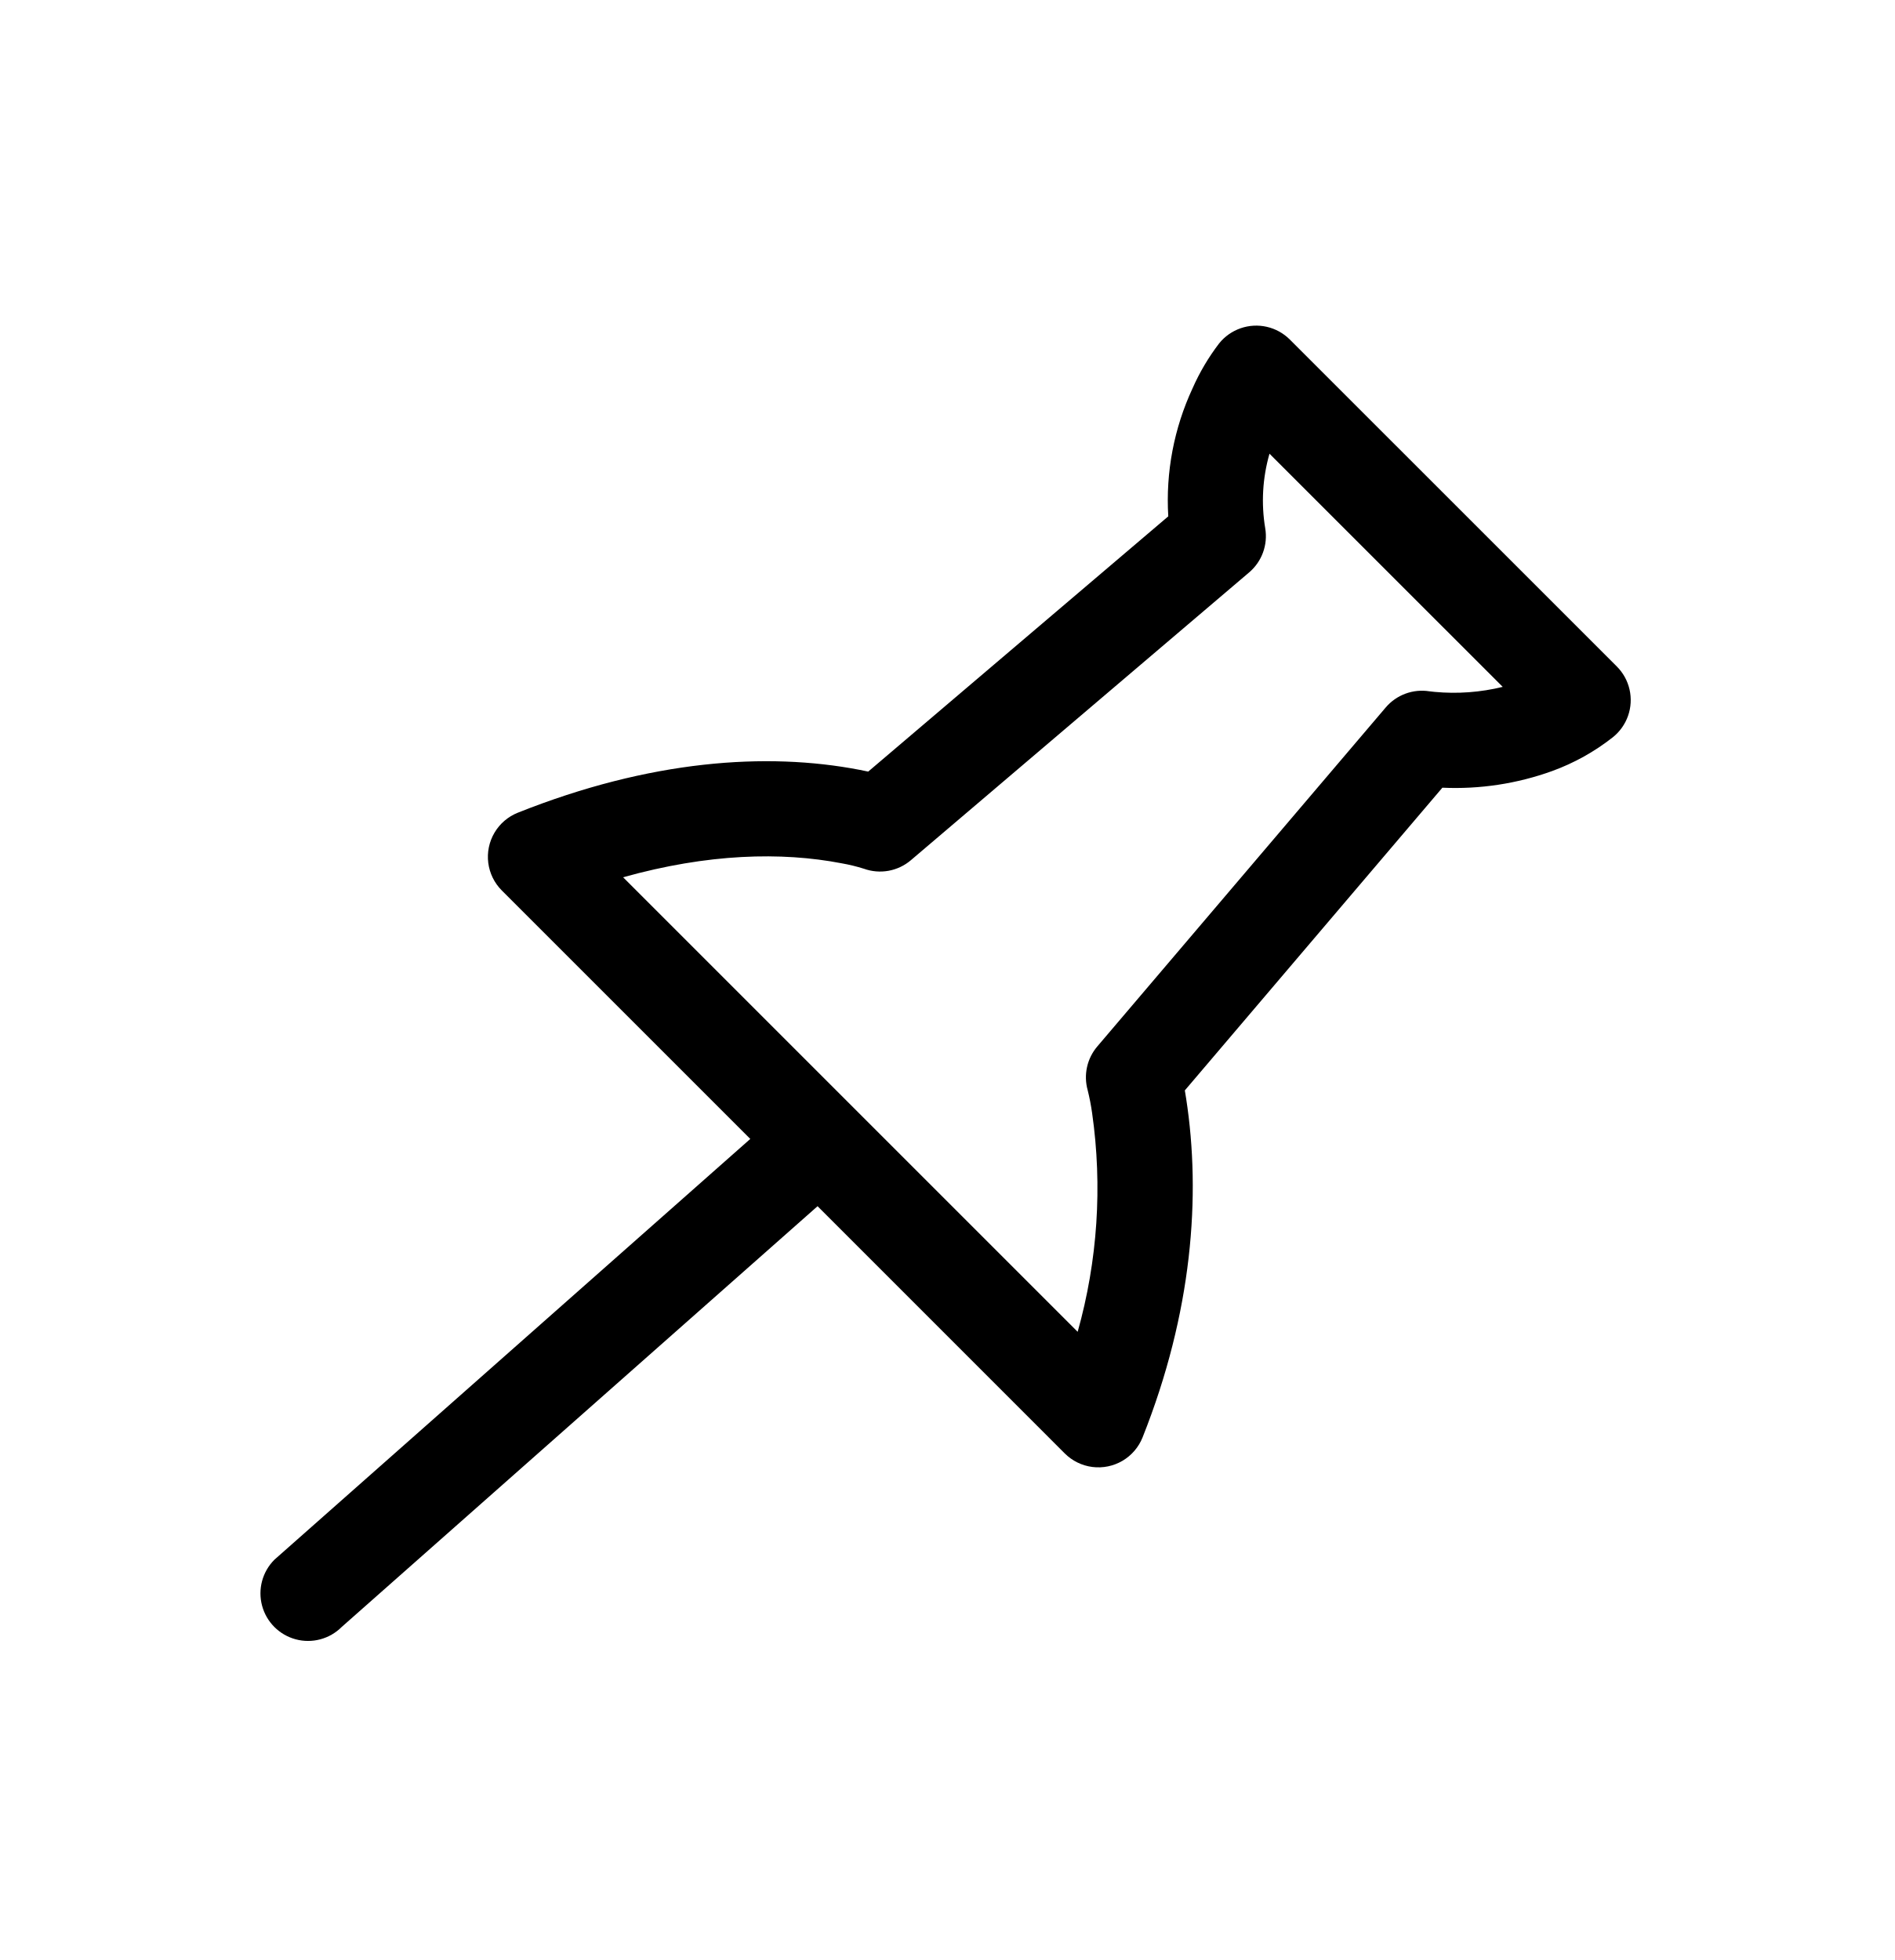
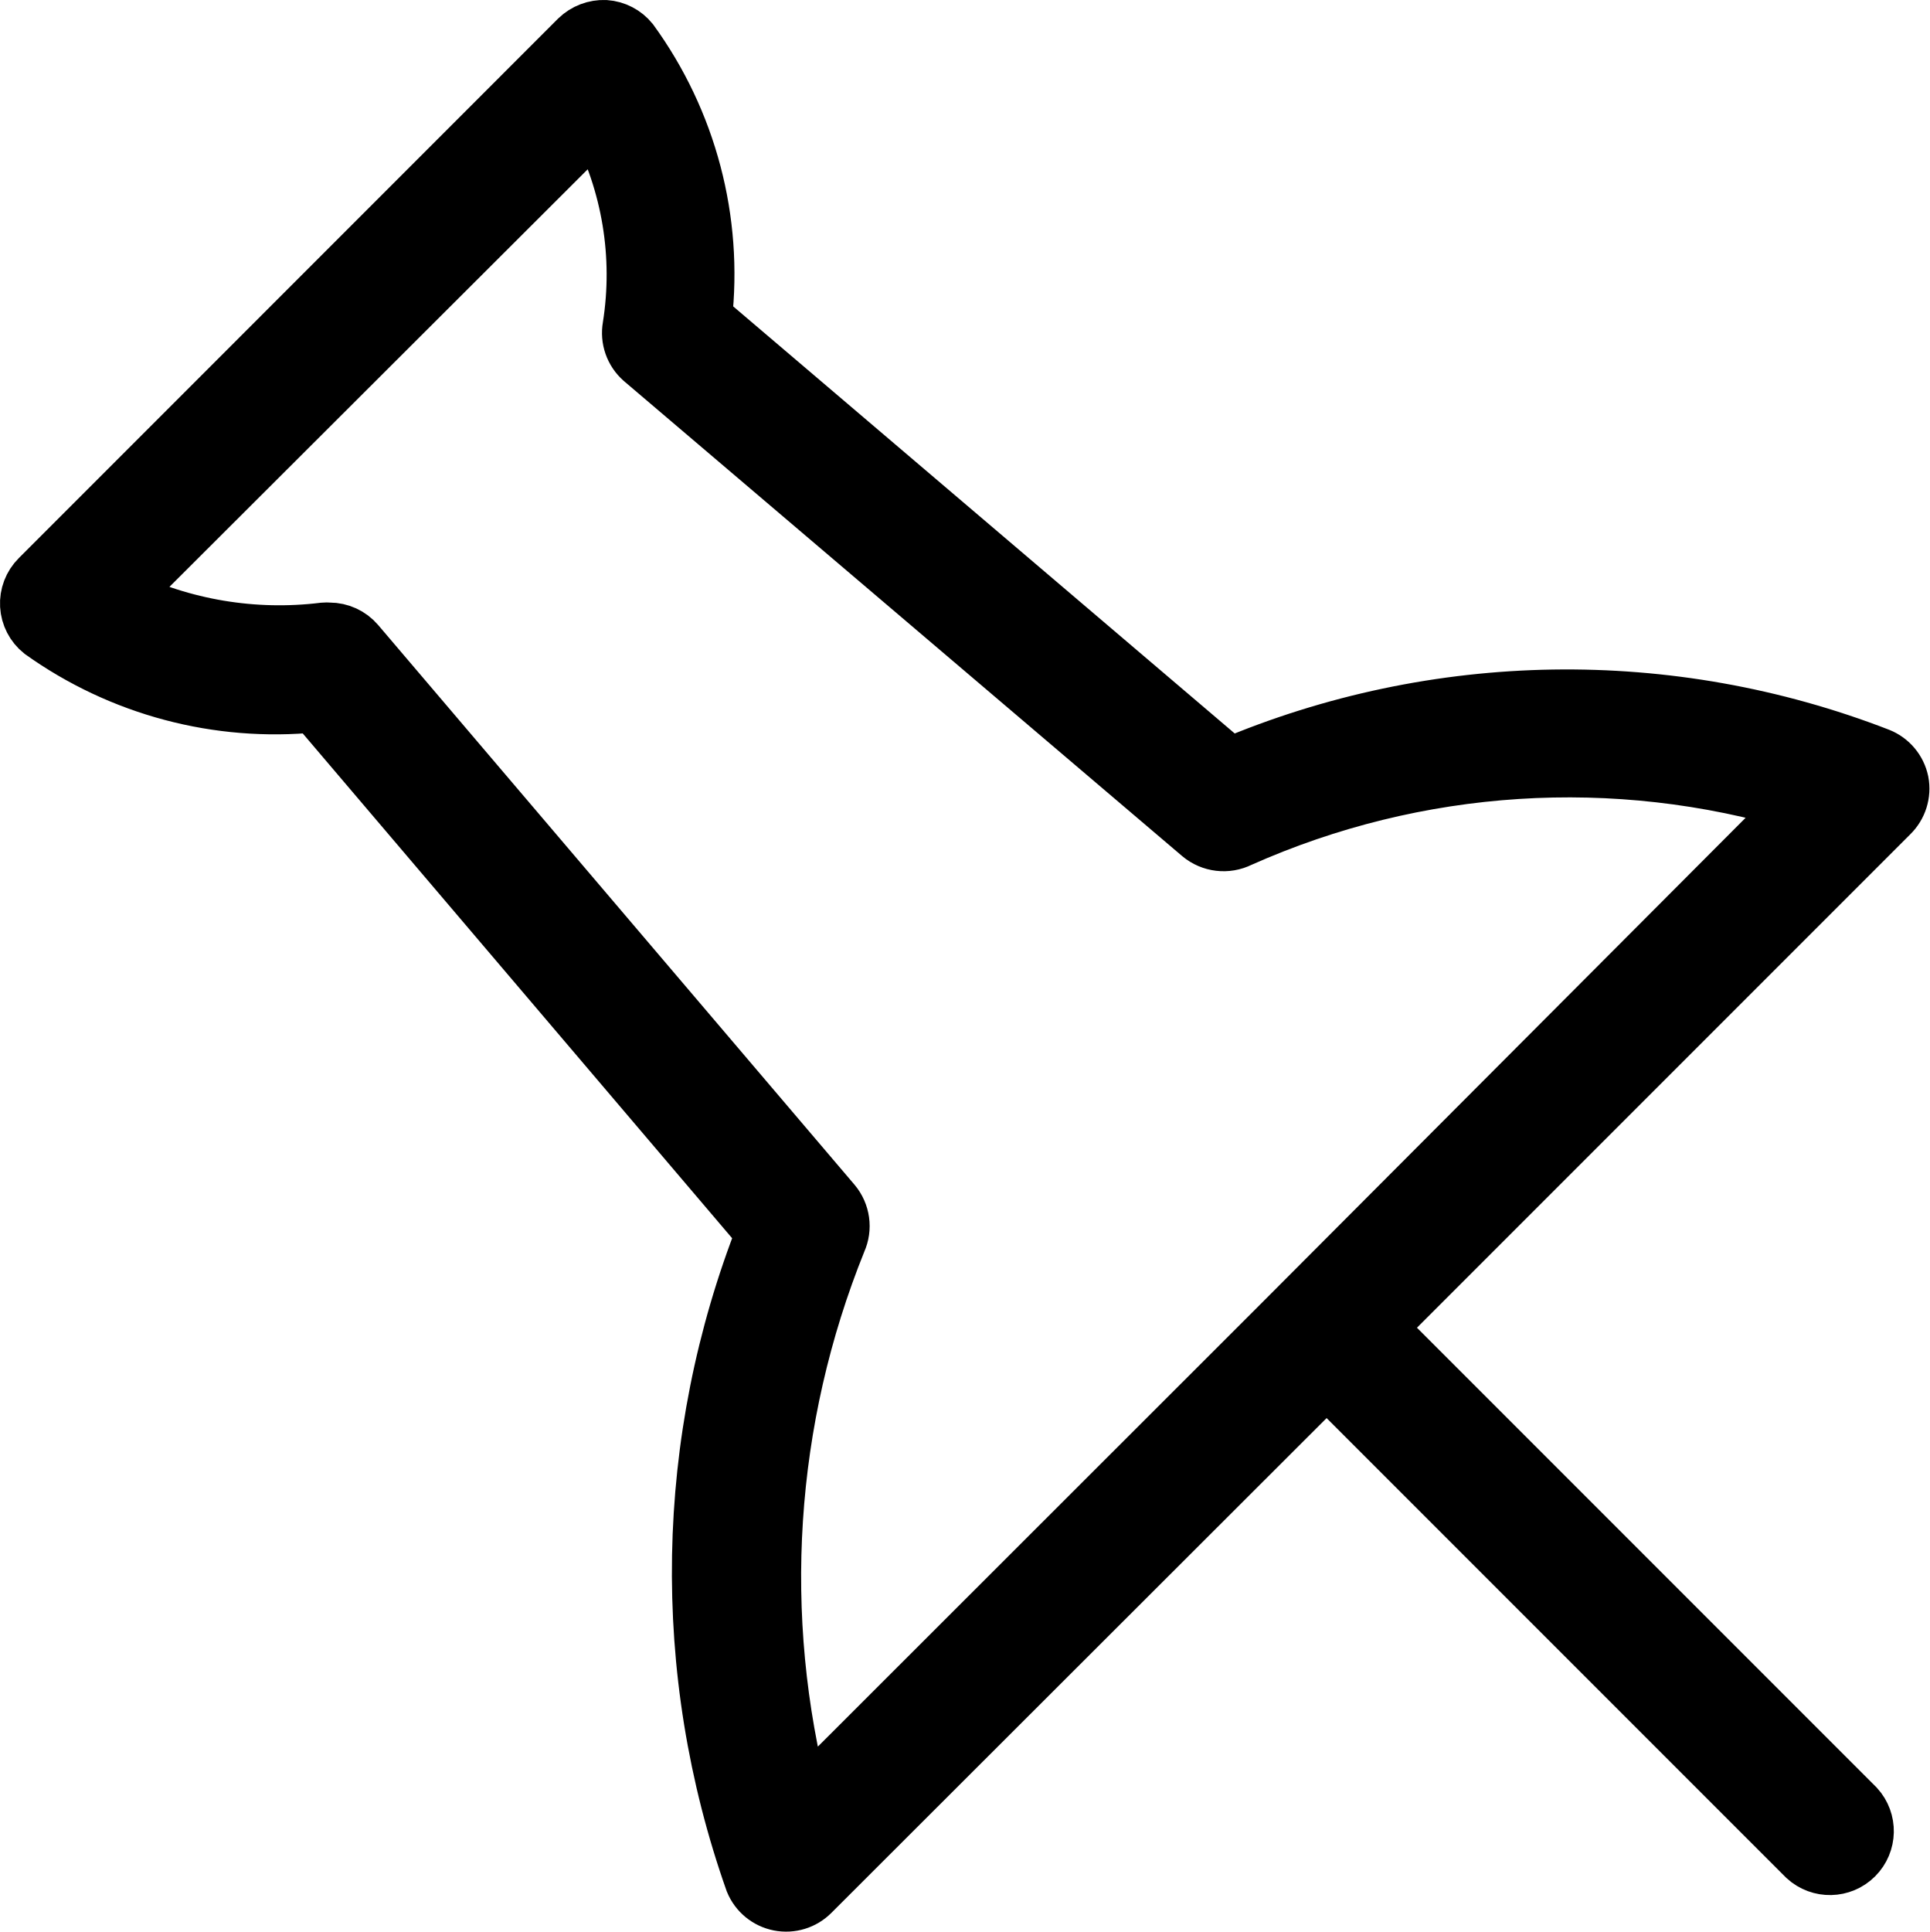
- <svg xmlns="http://www.w3.org/2000/svg" viewBox="0 0 291 301" id="vector">
-   <defs>
-     <clipPath id="clip_path">
-       <path d="M 0 0 L 291 0 L 291 301 L 0 301 Z" />
-     </clipPath>
-   </defs>
-   <g id="group">
-     <path id="path" clip-path="url(#clip_path)" d="M 115.218 174.908 L 77.066 136.756 C 75.92 135.612 75.186 134.118 74.981 132.512 C 74.777 130.905 75.112 129.275 75.935 127.88 C 76.758 126.485 78.022 125.403 79.527 124.805 C 99.793 116.728 117.679 115.458 132.027 118.229 Q 132.711 118.361 133.327 118.495 L 179.407 79.295 C 178.998 72.533 180.28 65.775 183.137 59.632 C 184.219 57.178 185.59 54.862 187.22 52.732 C 188.08 51.664 189.223 50.859 190.519 50.41 C 191.814 49.961 193.21 49.885 194.547 50.192 C 195.883 50.499 197.106 51.177 198.076 52.146 L 248.284 102.346 C 249.258 103.32 249.937 104.549 250.242 105.892 C 250.548 107.235 250.467 108.637 250.01 109.936 C 249.553 111.235 248.738 112.379 247.659 113.235 C 244.861 115.437 241.731 117.181 238.385 118.4 C 232.98 120.358 227.242 121.23 221.499 120.967 L 181.949 167.456 Q 182.049 168.056 182.154 168.718 C 184.454 183.649 183.095 201.563 175.461 220.74 C 174.862 222.245 173.779 223.508 172.384 224.331 C 170.99 225.153 169.36 225.489 167.753 225.285 C 166.147 225.081 164.653 224.348 163.508 223.203 L 125.55 185.239 L 52.467 249.861 C 51.56 250.768 50.431 251.42 49.192 251.752 C 47.954 252.084 46.649 252.084 45.411 251.752 C 44.172 251.42 43.043 250.768 42.136 249.861 C 41.229 248.954 40.577 247.825 40.245 246.586 C 39.913 245.348 39.913 244.043 40.245 242.805 C 40.577 241.566 41.229 240.437 42.136 239.53 Z M 165.493 204.527 C 168.559 193.607 169.315 182.167 167.712 170.939 C 167.545 169.753 167.317 168.576 167.028 167.414 C 166.706 166.262 166.672 165.049 166.929 163.88 C 167.185 162.712 167.725 161.625 168.5 160.714 L 212.799 108.646 C 213.612 107.691 214.658 106.96 215.835 106.526 C 217.012 106.092 218.281 105.968 219.52 106.167 C 219.596 106.179 219.874 106.215 220.327 106.256 C 223.825 106.582 227.354 106.321 230.766 105.484 L 194.95 69.676 C 193.88 73.404 193.657 77.325 194.299 81.15 C 194.505 82.393 194.385 83.669 193.952 84.853 C 193.518 86.036 192.785 87.088 191.825 87.904 L 139.879 132.104 C 138.899 132.938 137.716 133.498 136.45 133.728 C 135.185 133.957 133.88 133.849 132.67 133.413 C 131.55 133.061 130.408 132.782 129.251 132.579 C 120.01 130.794 108.682 131.079 95.688 134.725 L 133.109 172.146 Z" fill="#000000" />
-   </g>
+ <svg xmlns="http://www.w3.org/2000/svg" width="16.907" height="16.923" viewBox="0 0 16.907 16.923">
+   <path id="push-pin" d="M16.426,6.6a.31.31,0,0,0-.189-.225,7.569,7.569,0,0,0-5.688.089L5.94,2.54A3.464,3.464,0,0,0,5.3.115.312.312,0,0,0,5.079,0a.321.321,0,0,0-.236.09L.118,4.816a.31.31,0,0,0,.026.462,3.516,3.516,0,0,0,2.393.637l3.941,4.632a8.121,8.121,0,0,0-.1,5.681.31.31,0,0,0,.507.1L11.4,11.818l4.2,4.2a.31.31,0,0,0,.438-.438l-4.2-4.2,4.5-4.5A.311.311,0,0,0,16.426,6.6Zm-5.467,4.789L6.8,15.545a7.86,7.86,0,0,1,.319-4.928.311.311,0,0,0-.046-.328L2.9,5.387a.311.311,0,0,0-.237-.109.275.275,0,0,0-.048,0,3.205,3.205,0,0,1-1.795-.3L5.006.8a2.906,2.906,0,0,1,.3,1.812.309.309,0,0,0,.1.286l4.89,4.16a.313.313,0,0,0,.342.04,7.078,7.078,0,0,1,4.916-.315Z" transform="translate(0.223 0.25)" stroke="#000" stroke-width="0.5" />
</svg>
